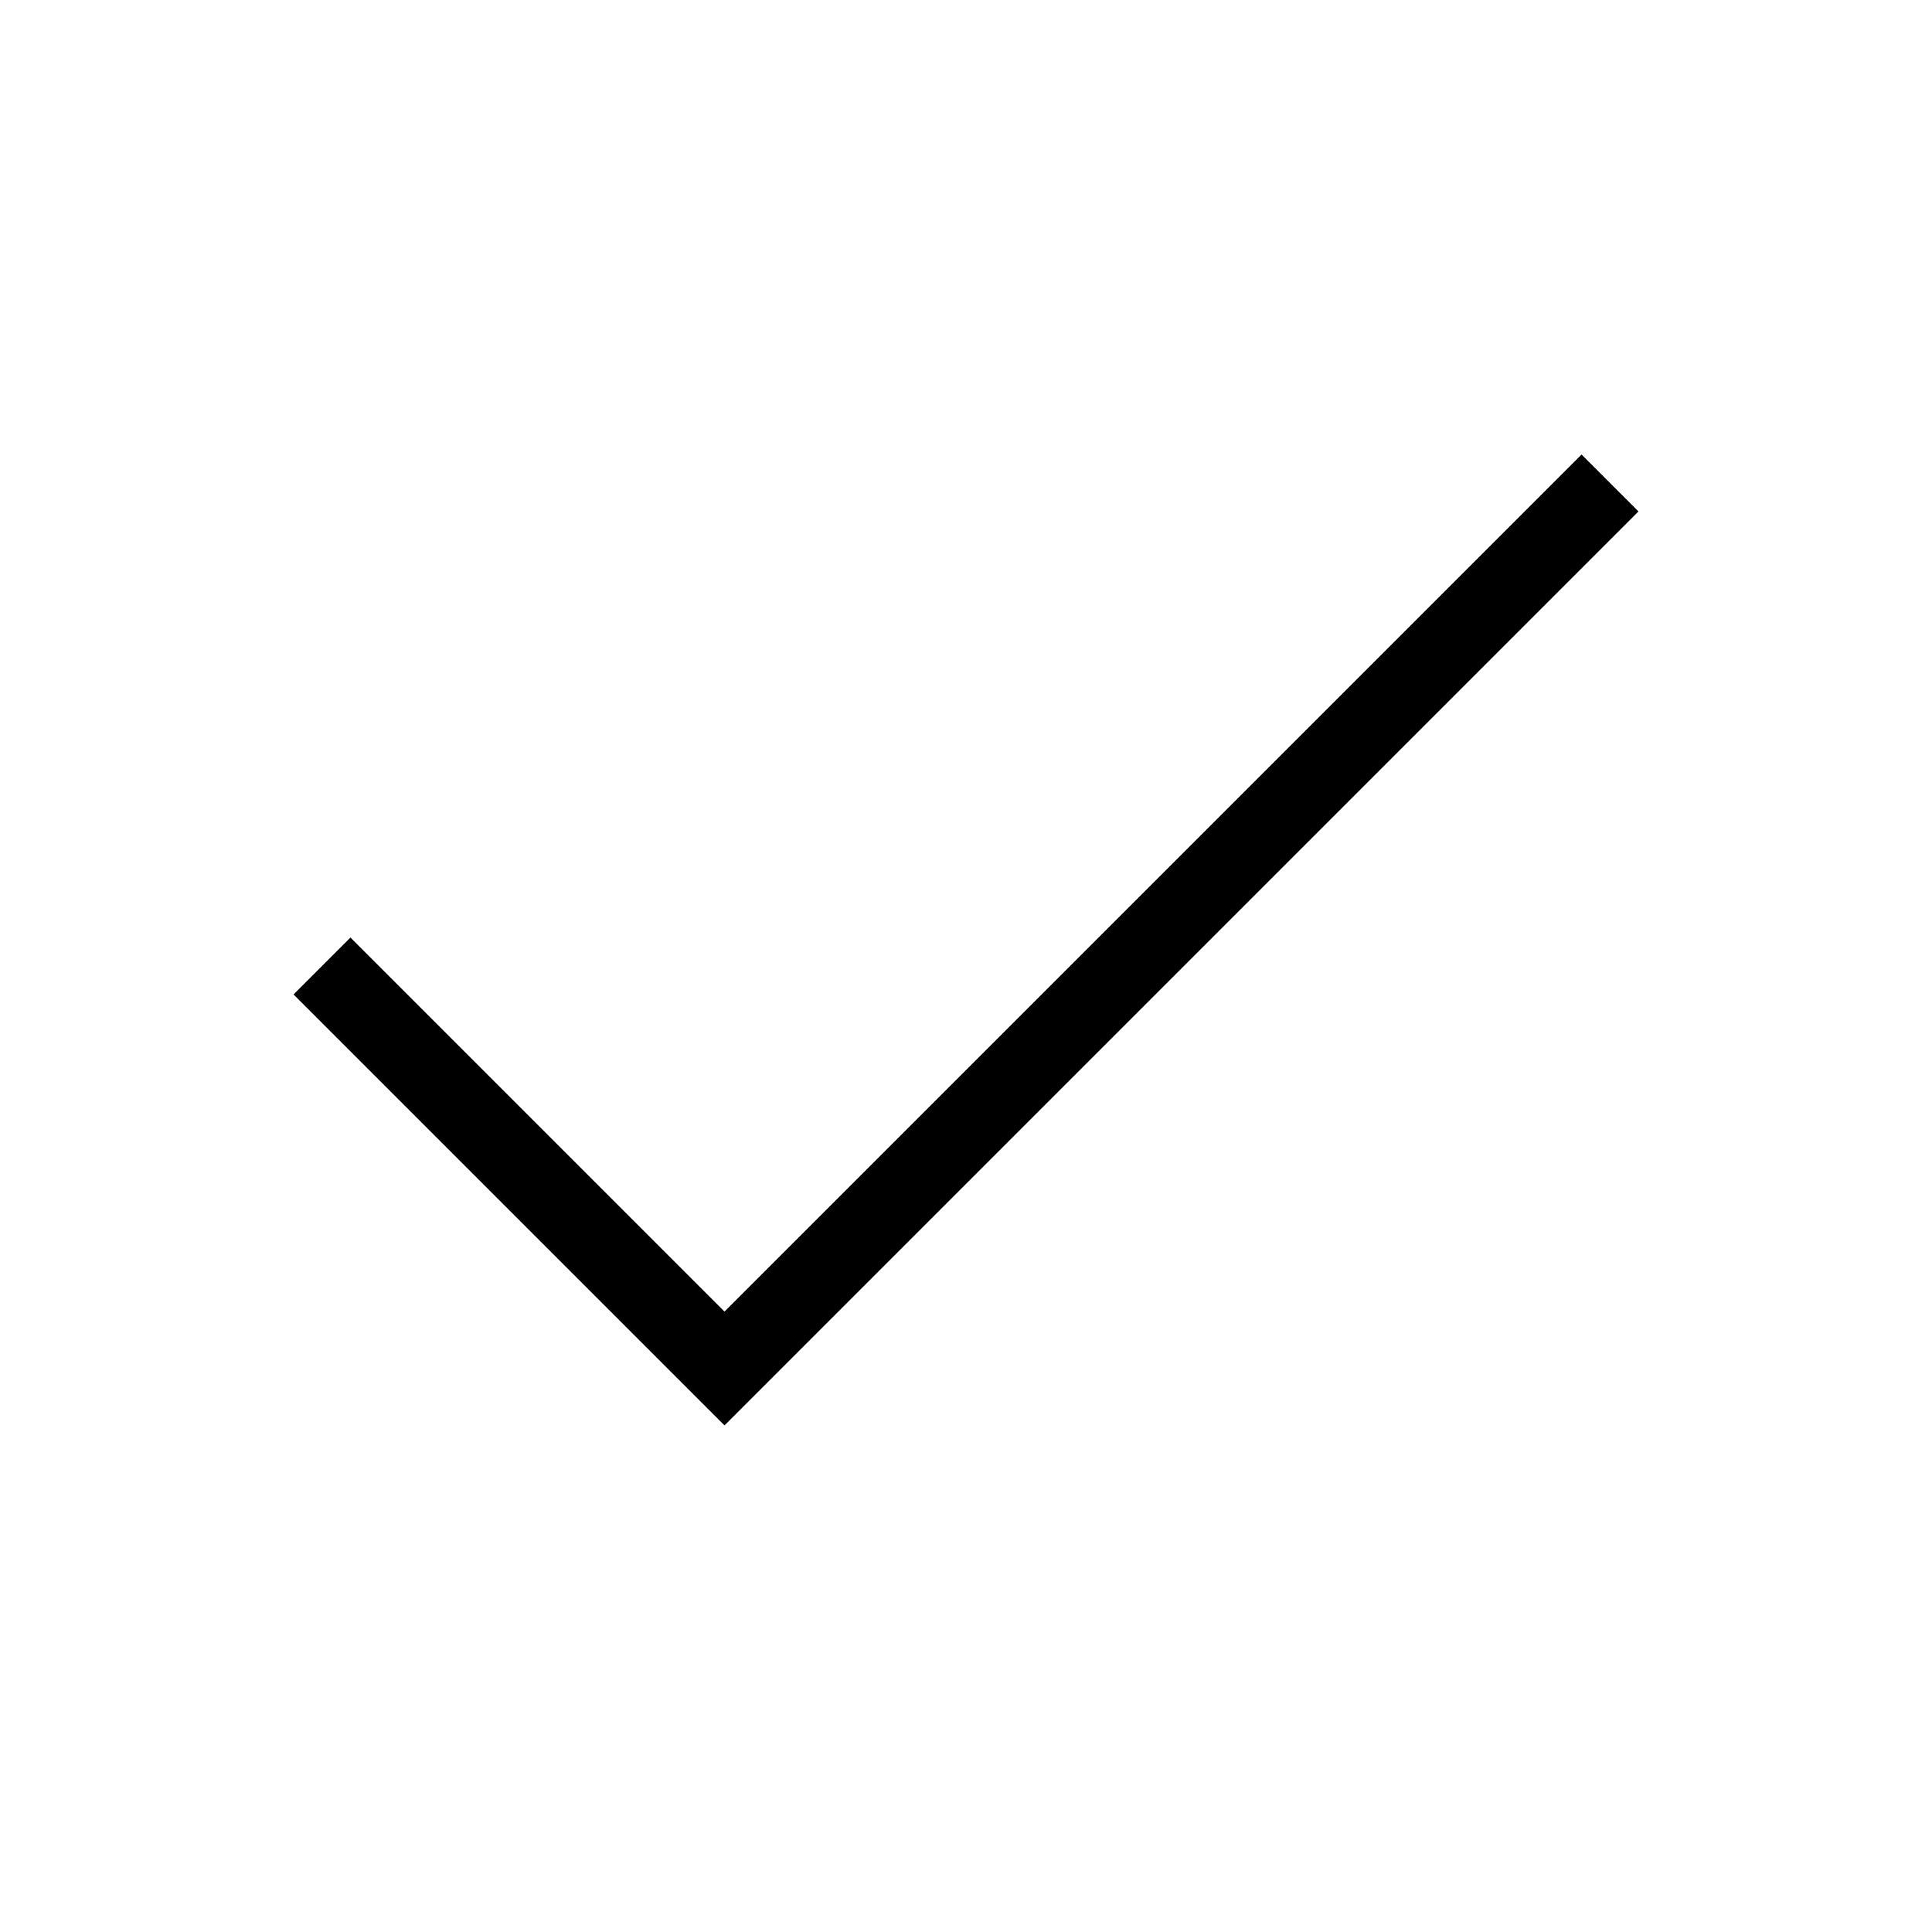
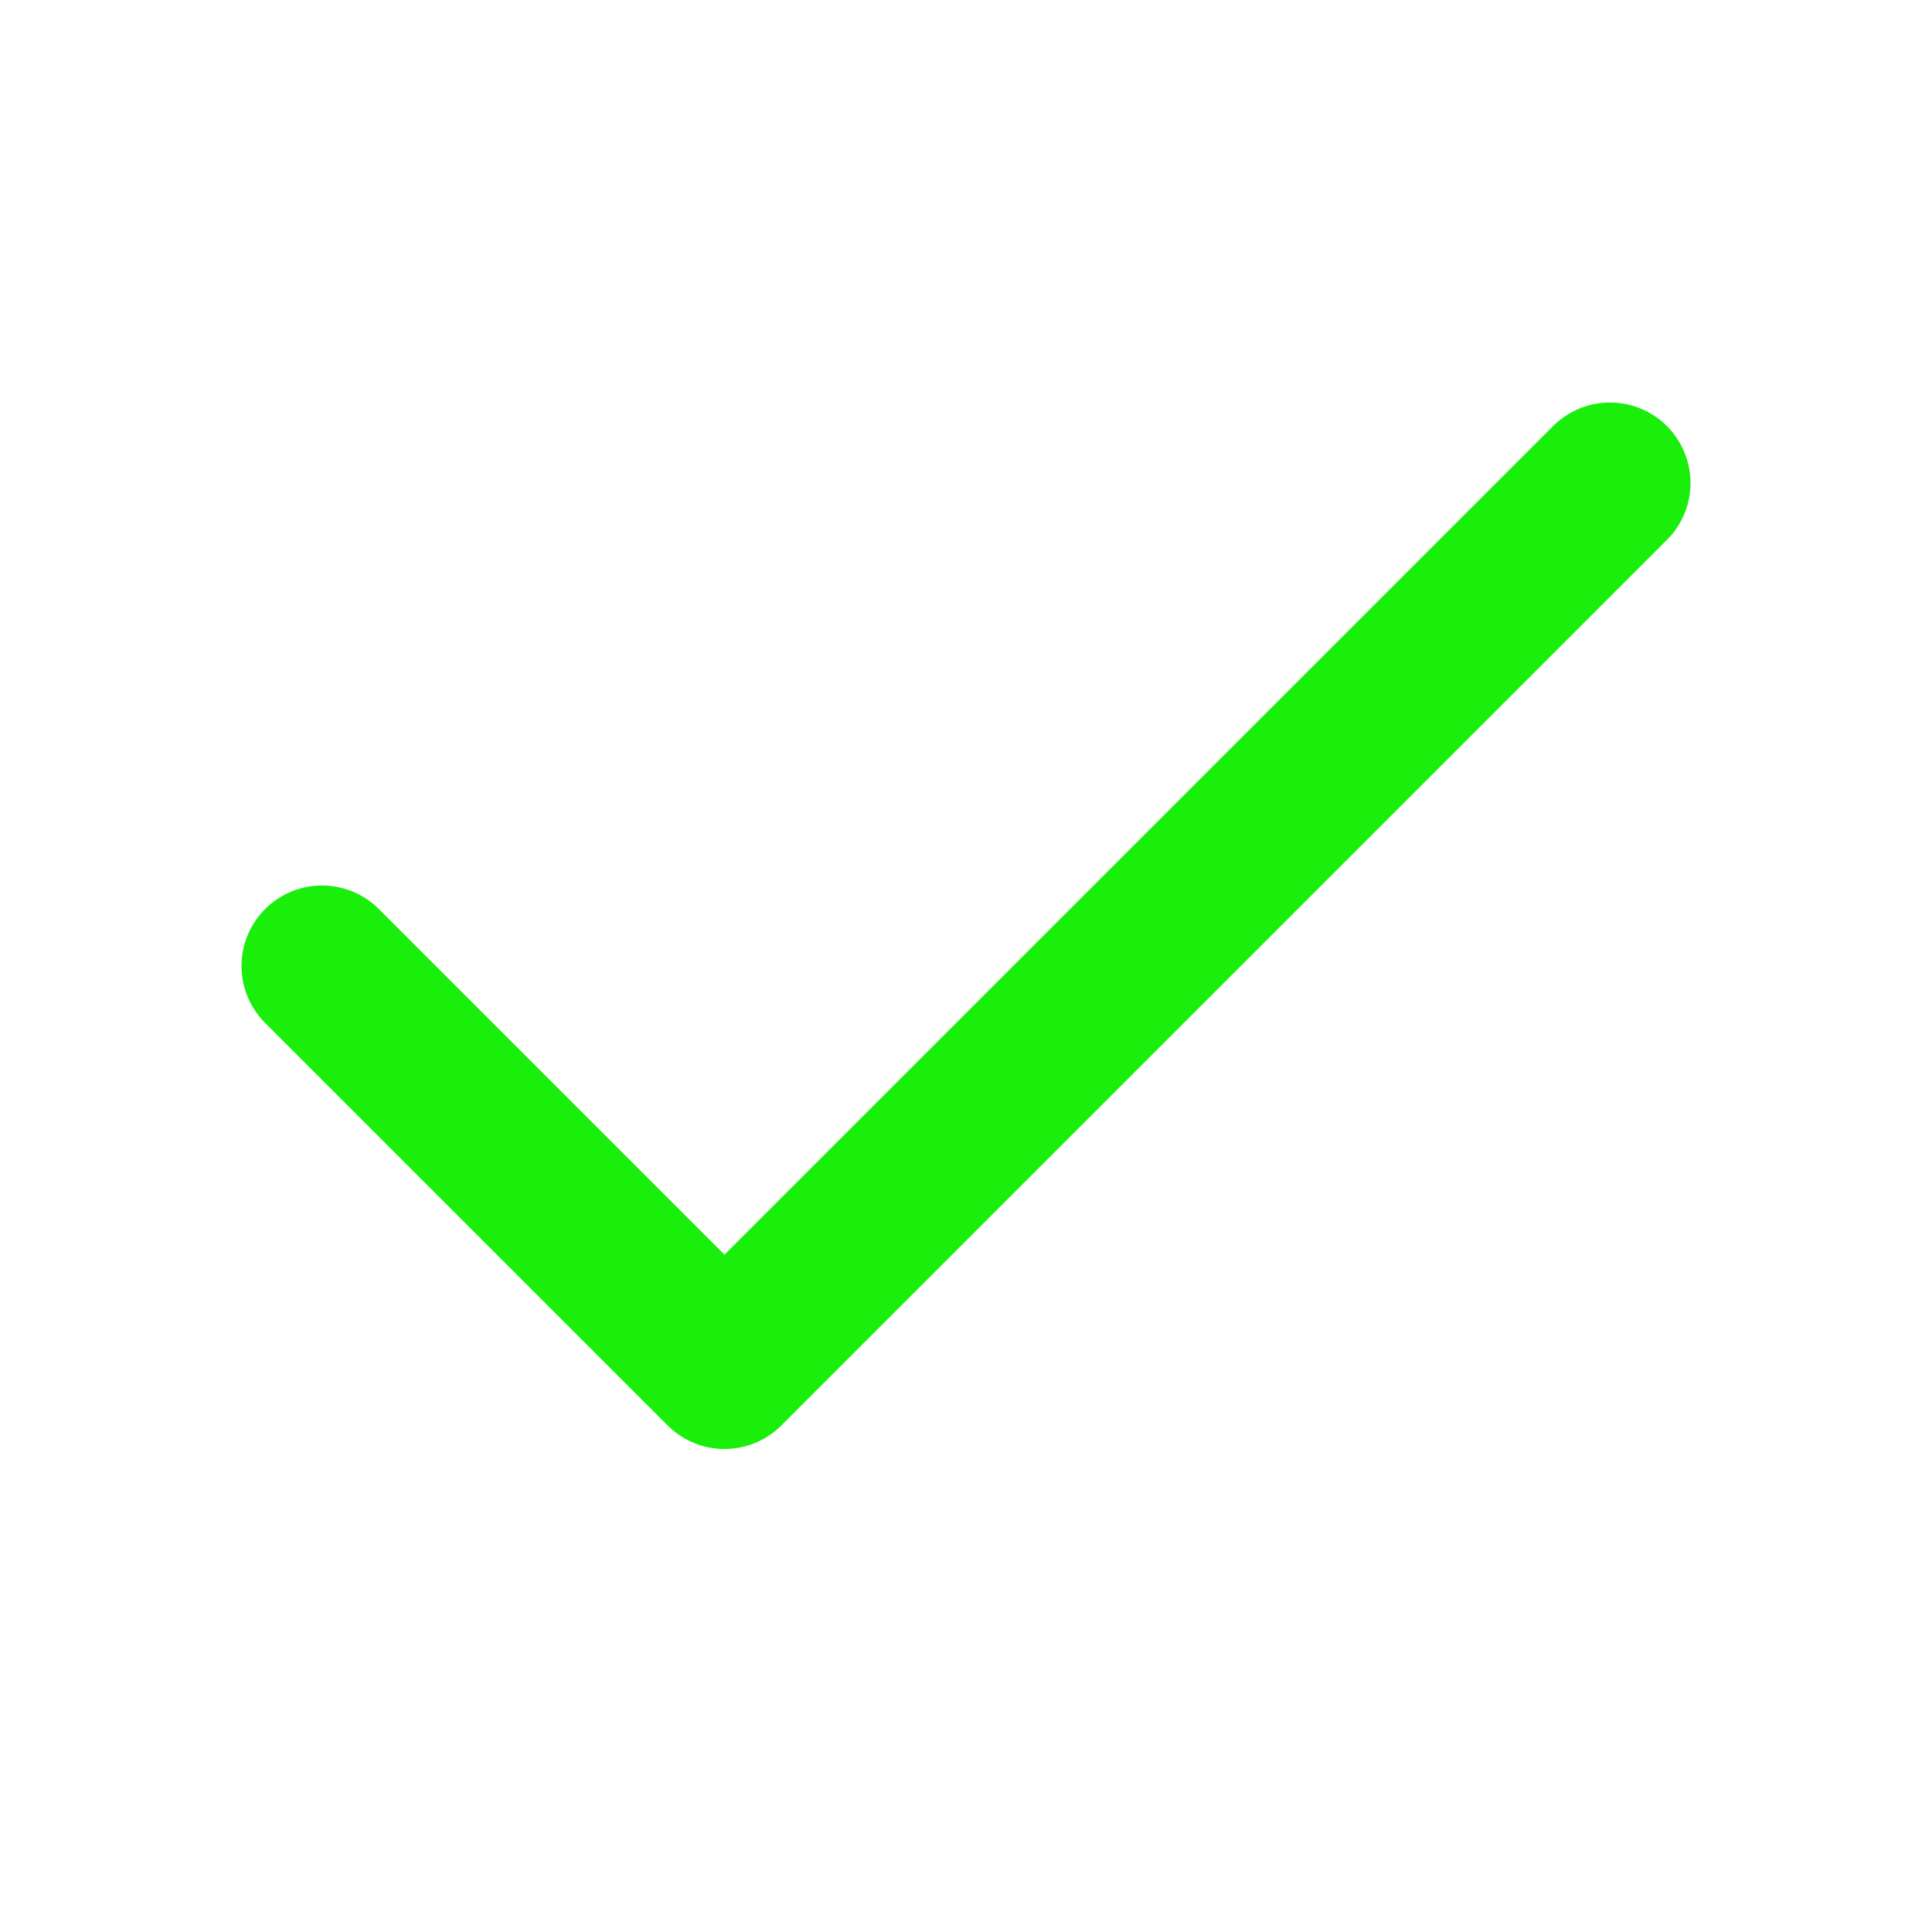
- <svg xmlns="http://www.w3.org/2000/svg" fill="none" shapeRendering="geometricPrecision" stroke="currentColor" strokeLinecap="round" strokeLinejoin="round" strokeWidth="1.5" viewBox="0 0 24 24" width="14" height="14" version="1.1" id="svg4">
-   <defs id="defs8" />
-   <path d="M20 6L9 17l-5-5" id="path2" />
+ <svg xmlns="http://www.w3.org/2000/svg" width="24" height="24" viewBox="0 0 24 24" fill="none" stroke="#1aef0b" stroke-width="2" stroke-linecap="round" stroke-linejoin="round" class="lucide lucide-check">
+   <path d="M20 6 9 17l-5-5" />
</svg>
